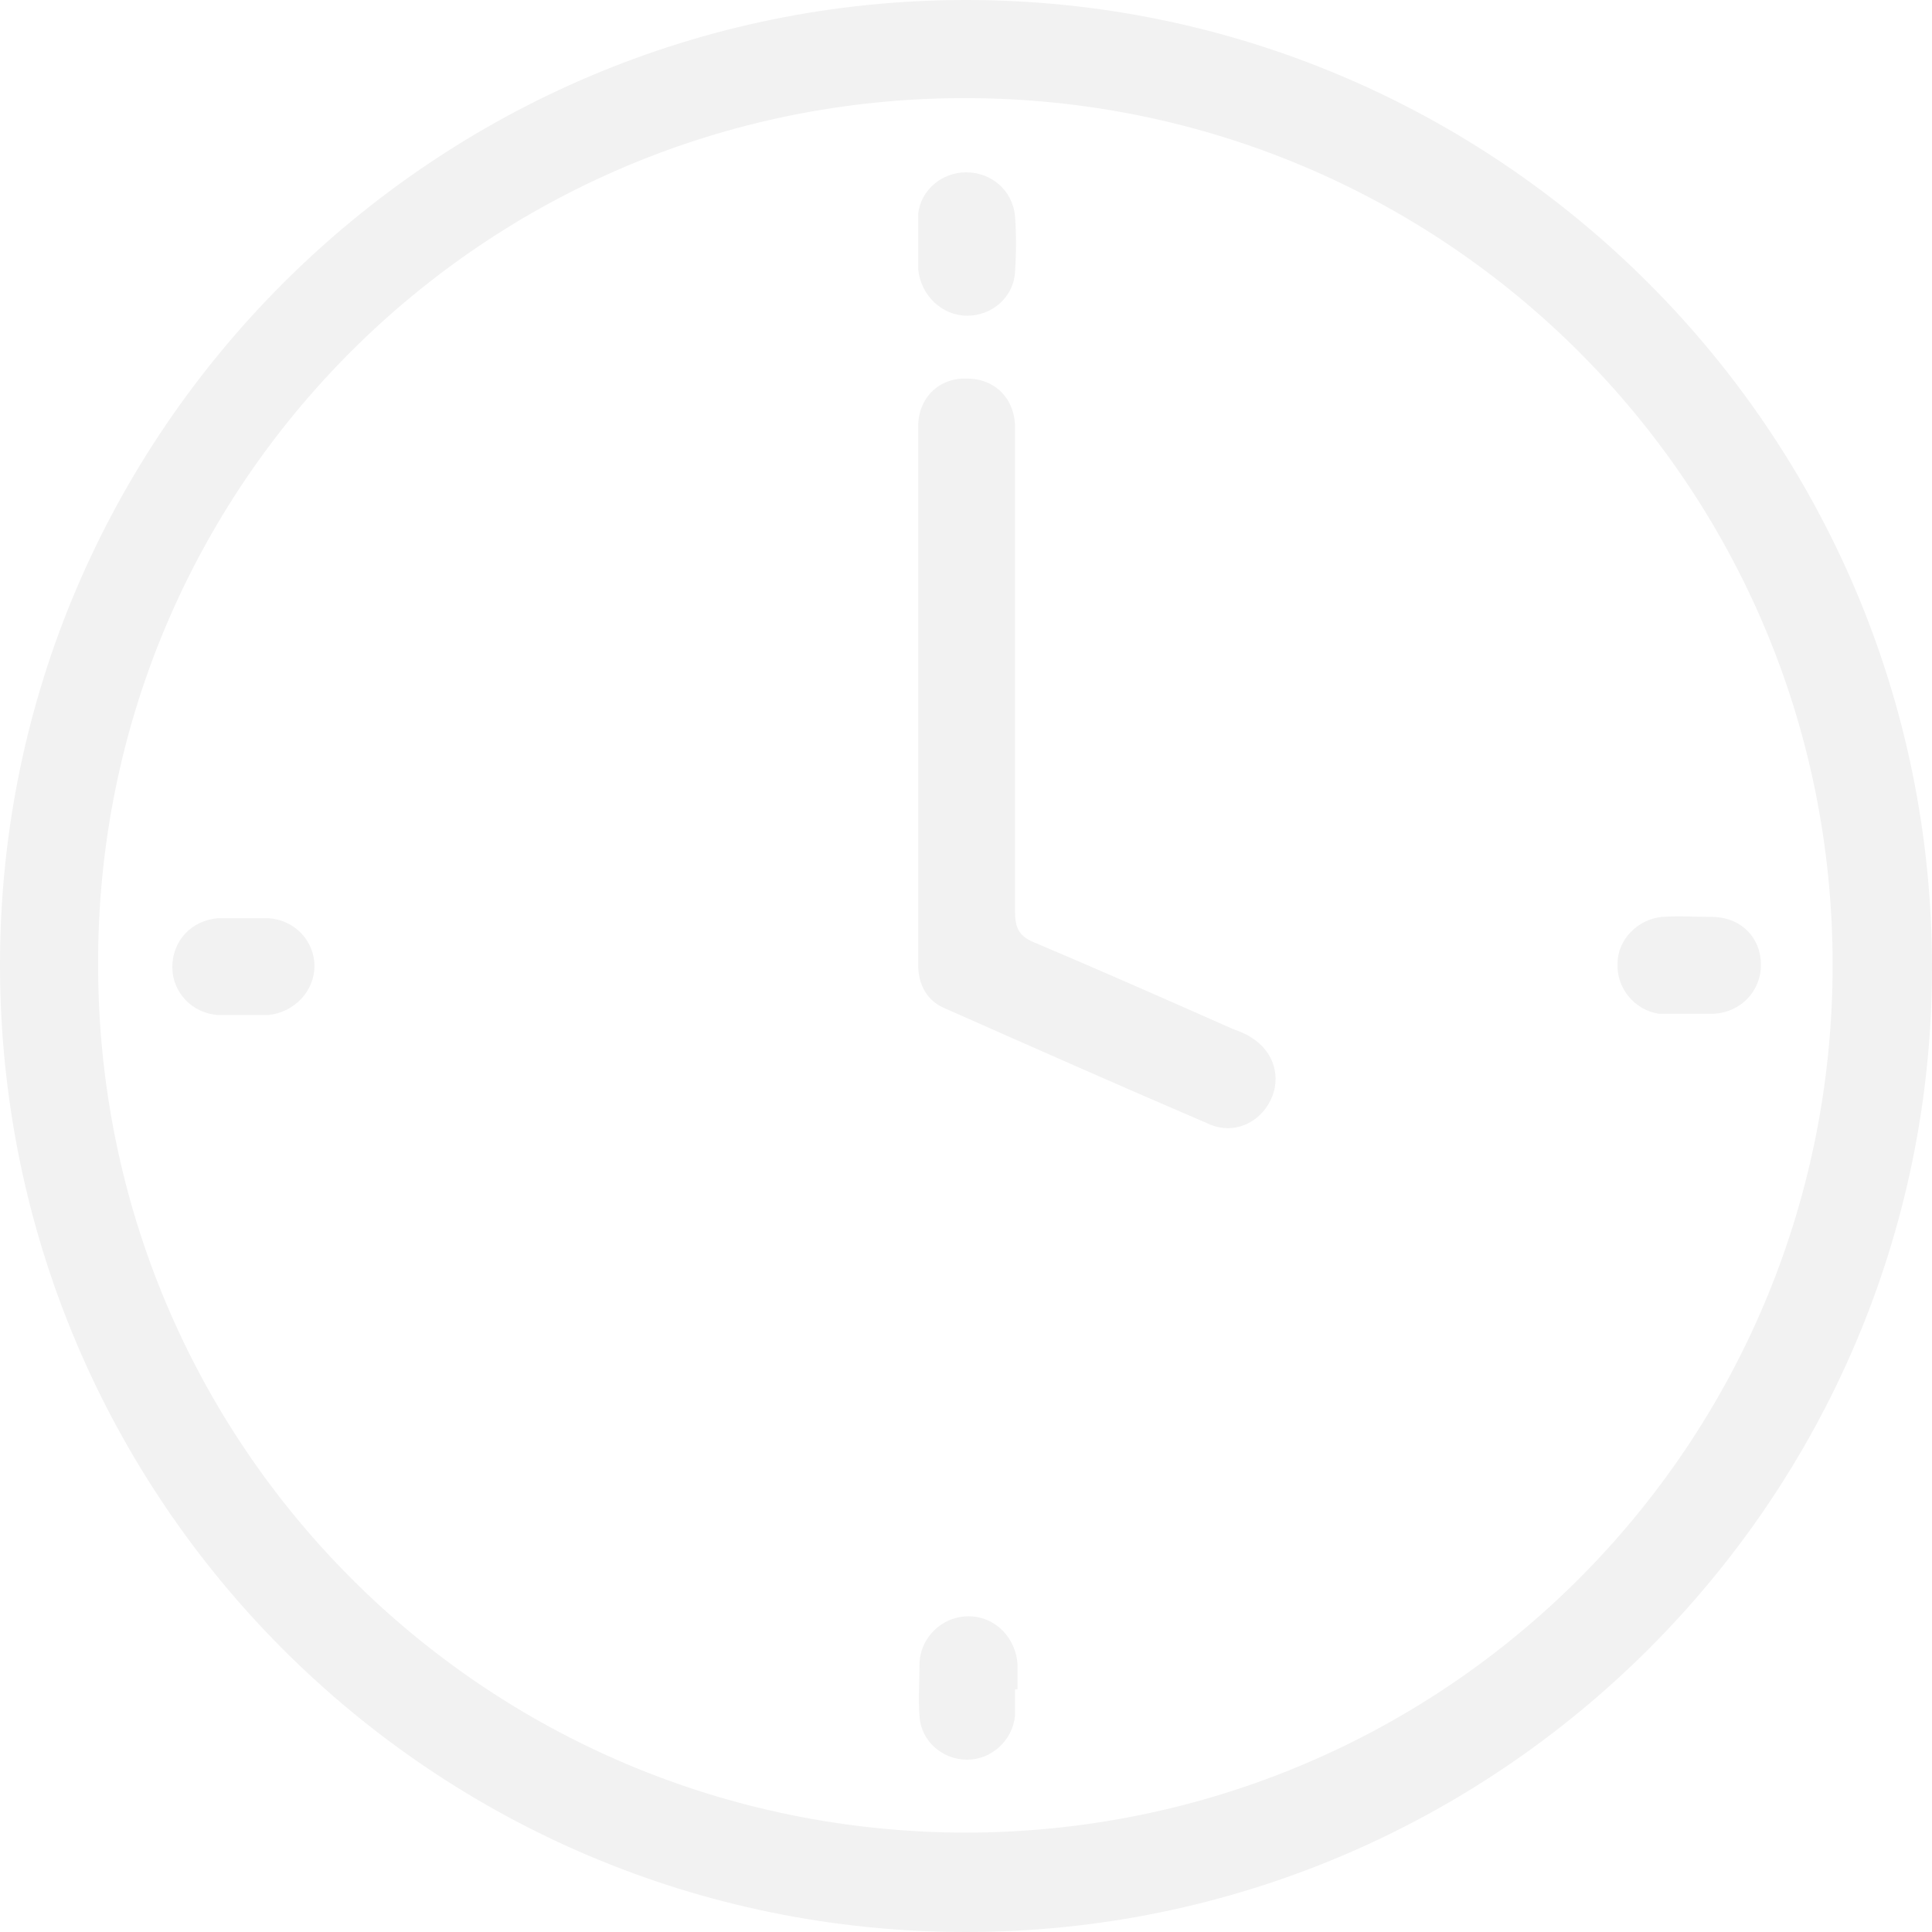
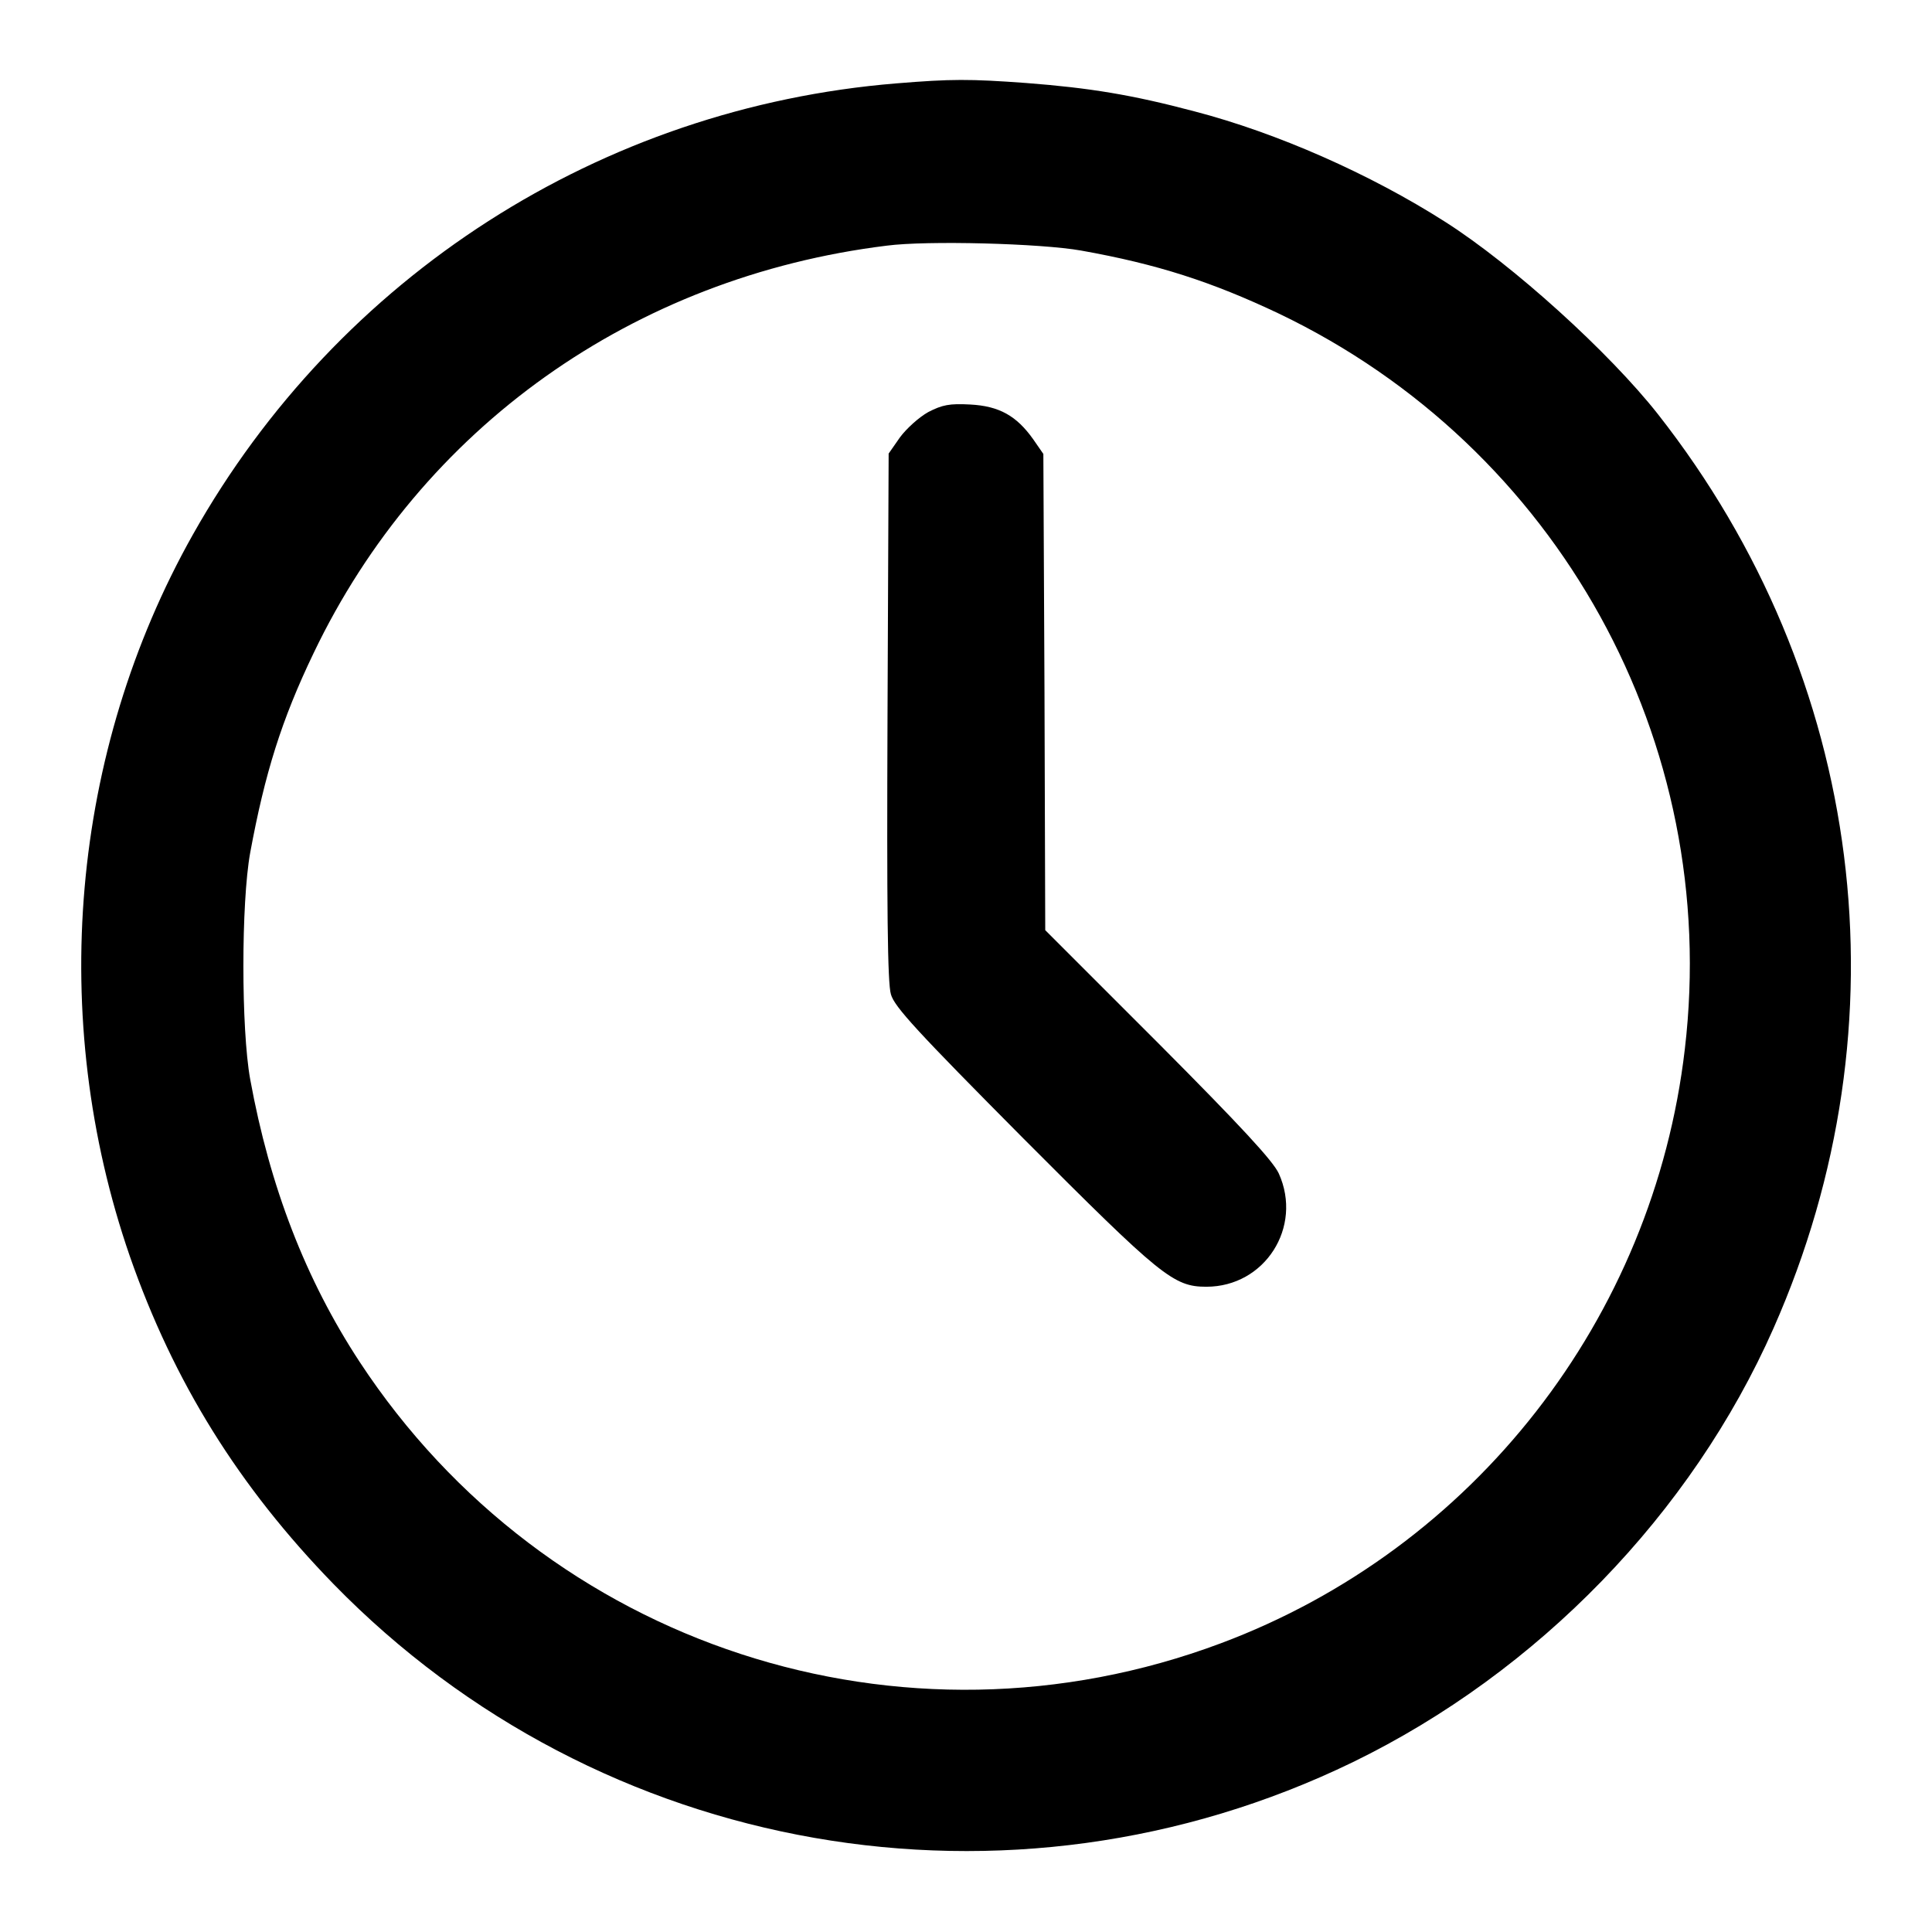
- <svg xmlns="http://www.w3.org/2000/svg" id="Capa_2" viewBox="0 0 15.36 15.36">
-   <defs>
-     <style>.cls-1{fill:#f2f2f2;stroke-width:0px;}</style>
-   </defs>
-   <g id="Textos_y_miscelaneas">
-     <g id="yajnJQ">
-       <path class="cls-1" d="m0,7.67C0,3.44,3.45,0,7.68,0c4.24,0,7.68,3.45,7.68,7.69,0,4.23-3.45,7.67-7.68,7.67C3.43,15.36,0,11.92,0,7.67Zm.78,0c0,3.82,3.07,6.89,6.89,6.9,3.82,0,6.9-3.08,6.9-6.9,0-3.81-3.08-6.89-6.9-6.89-3.82,0-6.9,3.08-6.89,6.89Z" />
-       <path class="cls-1" d="m8.07,5.36c0,.63,0,1.26,0,1.89,0,.14.04.2.17.25.52.22,1.04.45,1.56.68.05.02.11.04.15.07.18.11.24.32.15.5-.09.18-.29.27-.48.19-.7-.3-1.4-.61-2.1-.92-.15-.06-.22-.19-.22-.35,0-1.43,0-2.85,0-4.28,0-.23.17-.39.39-.38.22,0,.38.16.38.39,0,.65,0,1.3,0,1.95Z" />
-       <path class="cls-1" d="m7.3,1.93c0-.08,0-.15,0-.23.02-.19.19-.33.38-.33.2,0,.37.14.39.35.01.14.01.29,0,.44-.01.2-.18.35-.38.35-.2,0-.37-.16-.39-.37,0-.07,0-.14,0-.21,0,0,0,0,0,0Z" />
-       <path class="cls-1" d="m13.42,8.06c-.08,0-.15,0-.23,0-.2-.03-.34-.21-.33-.4,0-.19.16-.35.35-.37.14-.01.28,0,.42,0,.22.01.37.17.37.38,0,.21-.16.38-.38.39-.06,0-.13,0-.19,0h0Z" />
-       <path class="cls-1" d="m1.93,8.07c-.06,0-.13,0-.19,0-.21-.01-.37-.18-.37-.38,0-.21.15-.37.36-.39.13,0,.27,0,.4,0,.21.01.37.18.37.38,0,.2-.16.37-.37.39-.07,0-.14,0-.21,0Z" />
-       <path class="cls-1" d="m8.07,13.43c0,.07,0,.14,0,.21-.02.2-.19.35-.38.35-.2,0-.37-.15-.38-.35-.01-.13,0-.27,0-.4,0-.22.18-.39.39-.39.21,0,.38.17.39.39,0,.06,0,.13,0,.19,0,0,0,0,0,0Z" />
-     </g>
+ <svg xmlns="http://www.w3.org/2000/svg" version="1.0" width="512pt" height="512pt" viewBox="0 0 512 512" preserveAspectRatio="xMidYMid meet">
+   <g transform="translate(0,512) scale(0.1,-0.1)" fill="#000000" stroke="none">
+     <path d="M2375 4899 c-782 -64 -1478 -510 -1864 -1196 -324 -576 -385 -1281 -167 -1912 116 -333 289 -611 540 -869 705 -723 1792 -913 2701 -472 491 239 898 659 1115 1150 358 809 242 1724 -306 2422 -129 164 -385 396 -564 510 -199 127 -446 236 -665 293 -166 44 -277 62 -445 75 -150 11 -199 11 -345 -1z m490 -443 c202 -36 347 -83 524 -167 740 -354 1172 -1135 1076 -1949 -83 -714 -559 -1324 -1230 -1575 -844 -316 -1787 -8 -2282 746 -143 218 -238 464 -290 749 -24 133 -24 467 0 600 39 211 83 352 168 529 286 598 847 997 1519 1080 107 14 408 6 515 -13z" />
+     <path d="M2460 4028 c-25 -14 -58 -44 -75 -67 l-30 -43 -3 -696 c-2 -506 0 -708 9 -737 9 -33 70 -99 352 -383 364 -365 397 -392 484 -392 155 0 256 158 192 300 -15 33 -100 125 -319 345 l-300 300 -2 631 -3 631 -27 39 c-44 62 -90 88 -167 92 -55 3 -74 -1 -111 -20z" />
  </g>
</svg>
